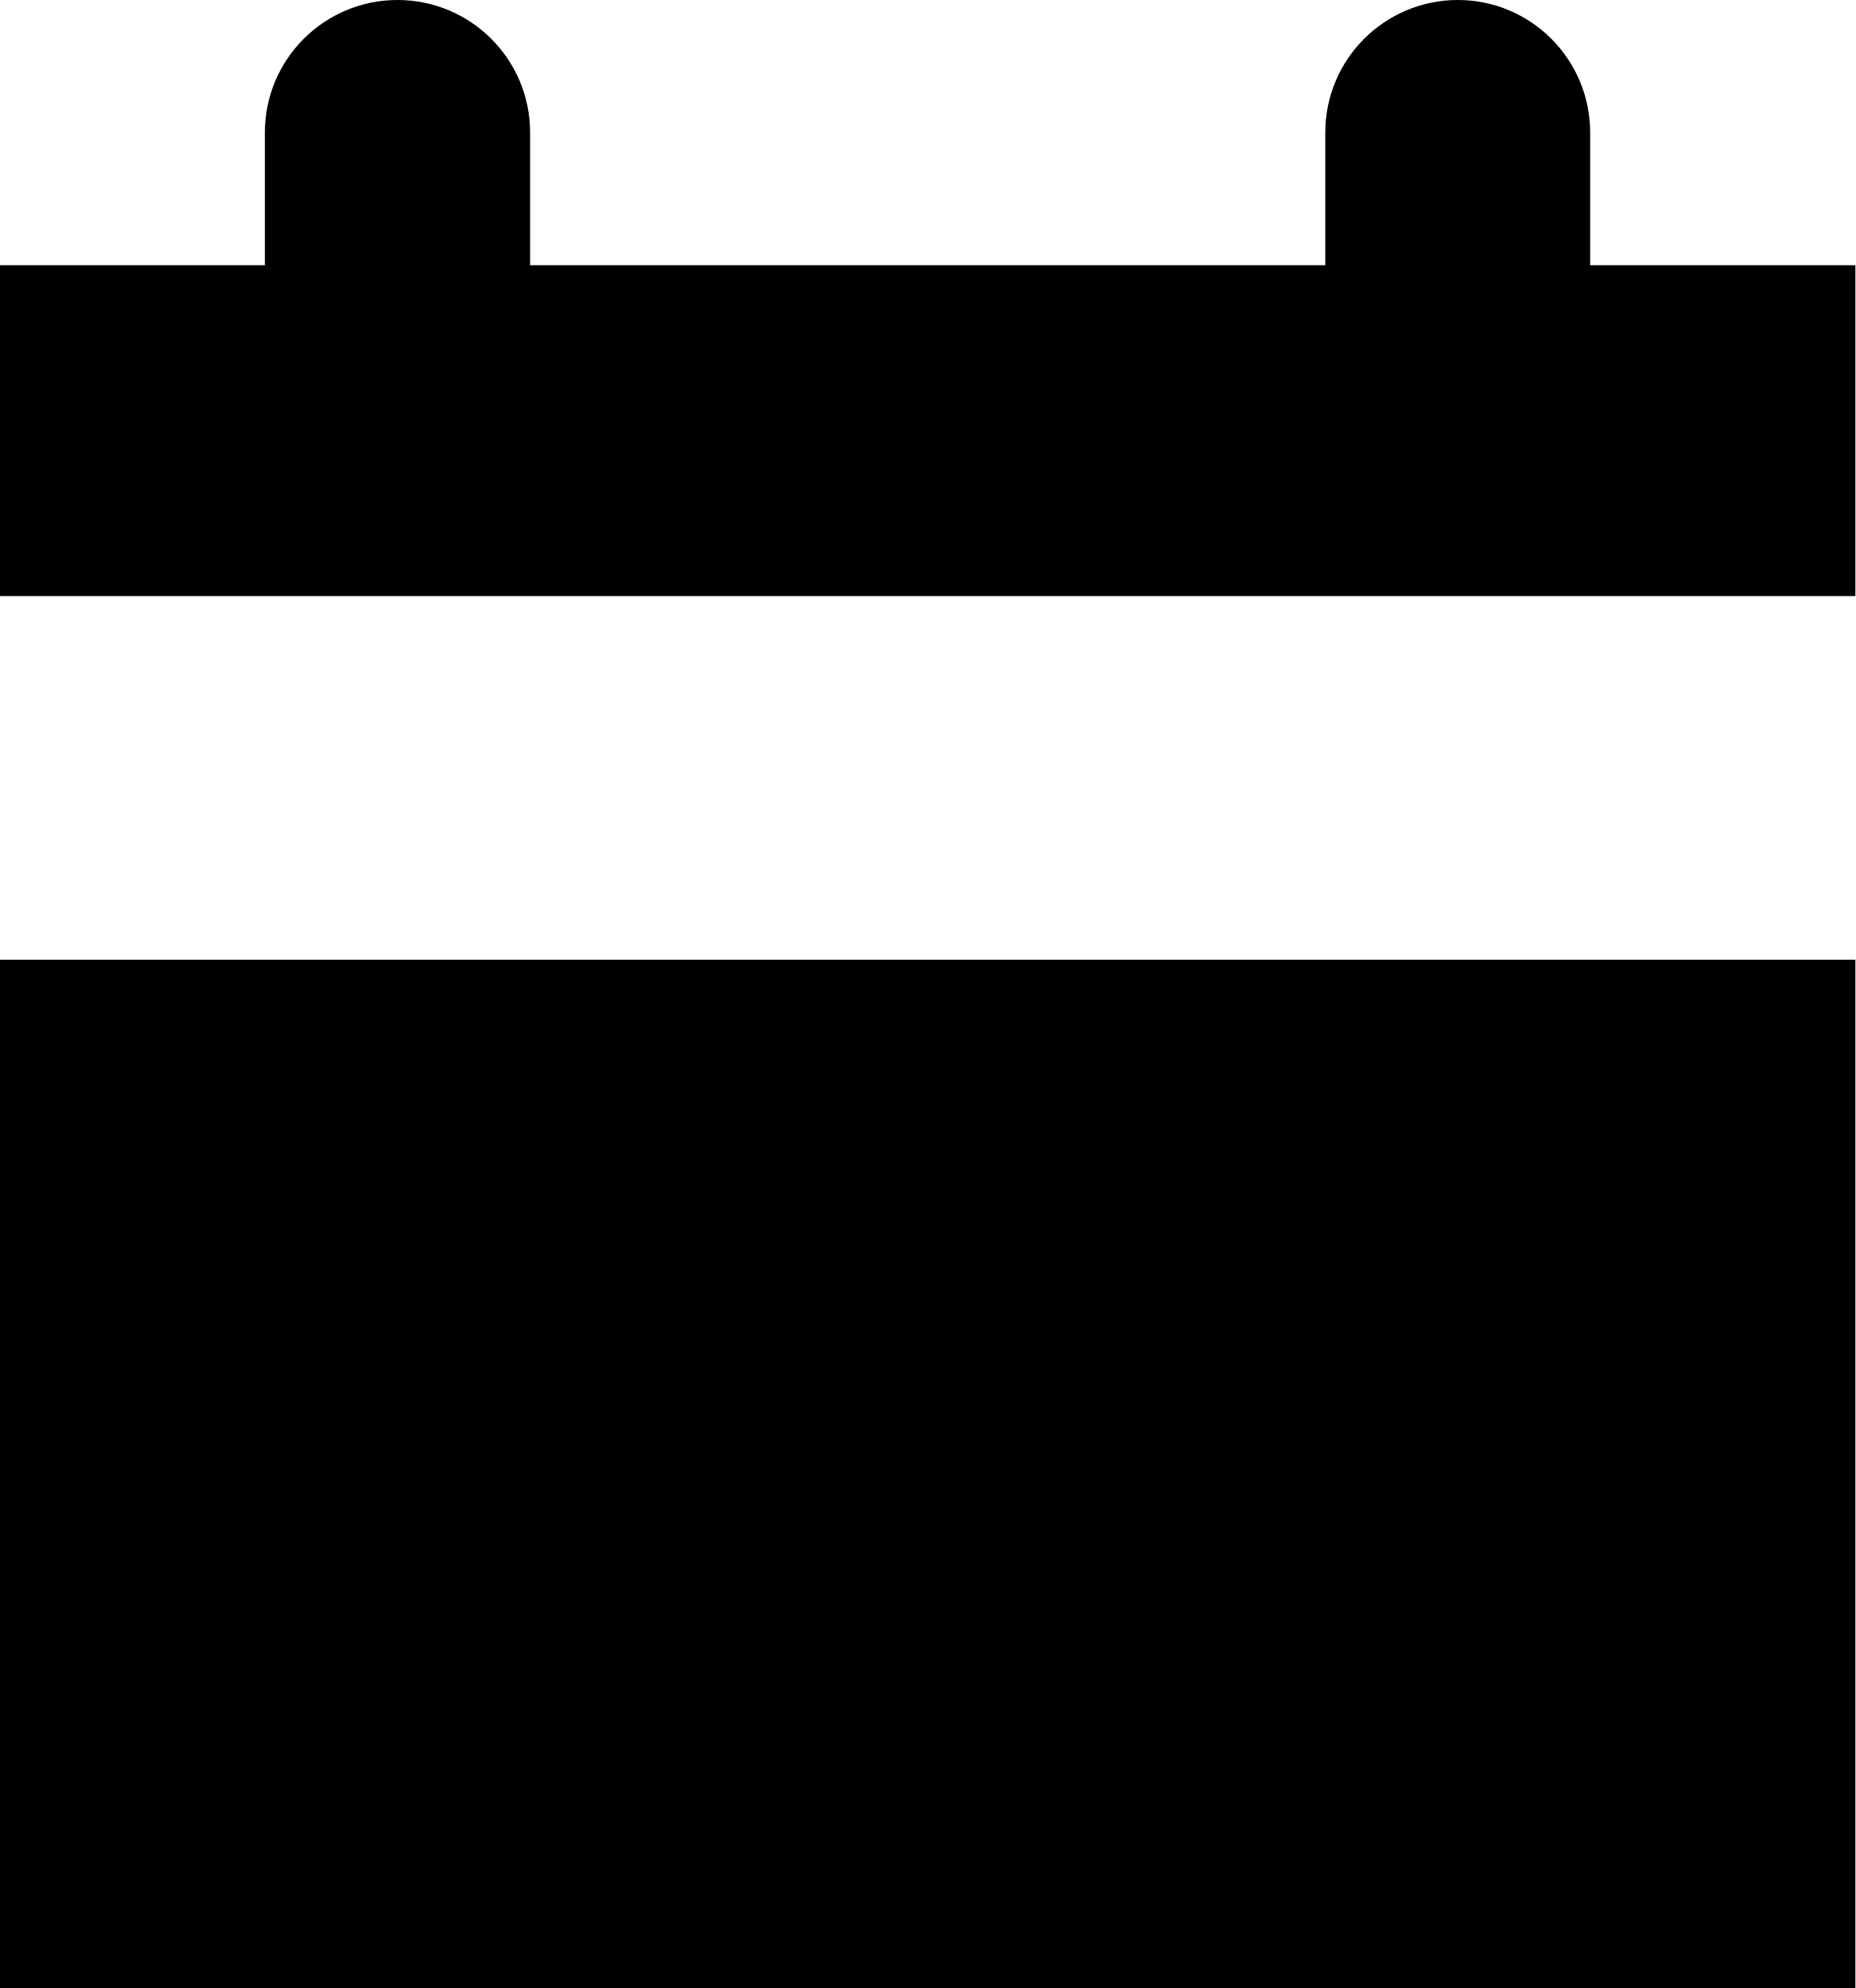
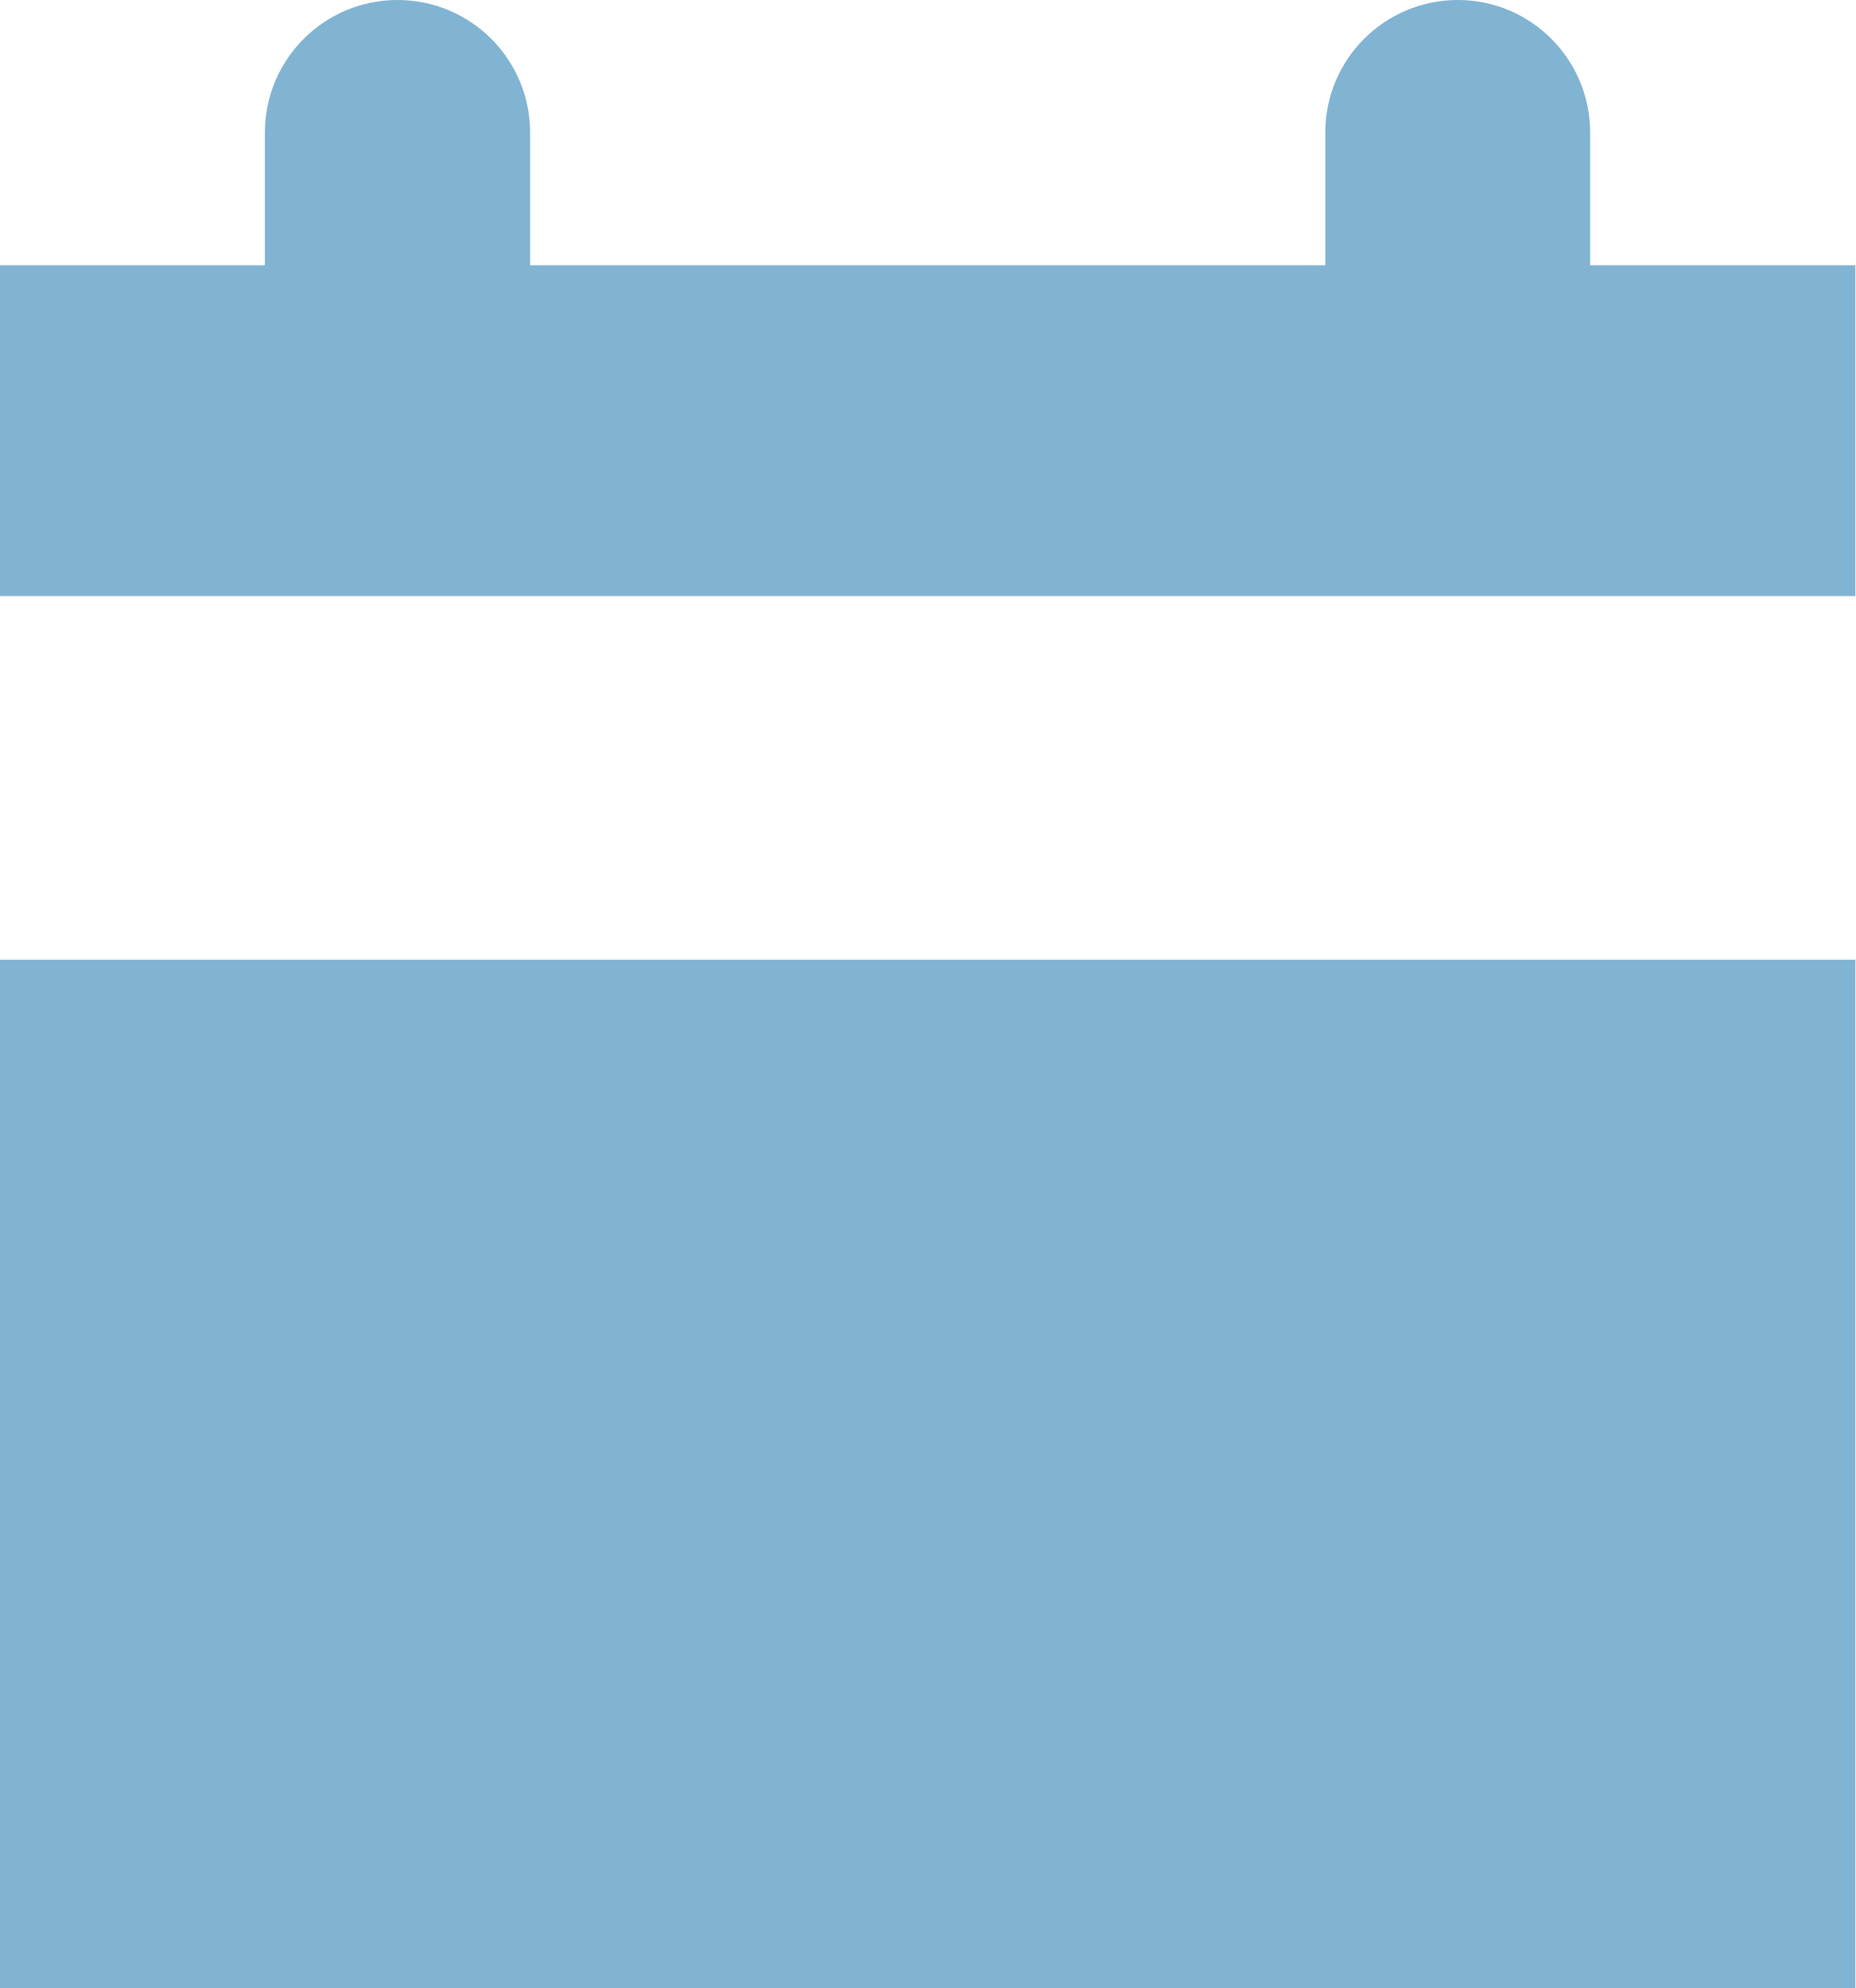
- <svg xmlns="http://www.w3.org/2000/svg" version="1" width="10.633" height="11.393" viewBox="0 0 10.633 11.393">
+ <svg xmlns="http://www.w3.org/2000/svg" version="1" width="10.633" height="11.393" fill="#81b3d2" viewBox="0 0 10.633 11.393">
  <path d="M10.633 3.416V1.52h-1.52V.76c0-.42-.34-.76-.758-.76-.42 0-.76.34-.76.76v.76H3.038V.76c0-.42-.34-.76-.76-.76s-.76.34-.76.76v.76H0v1.896h10.633zM0 5.5h10.633v5.893H0z" />
</svg>
